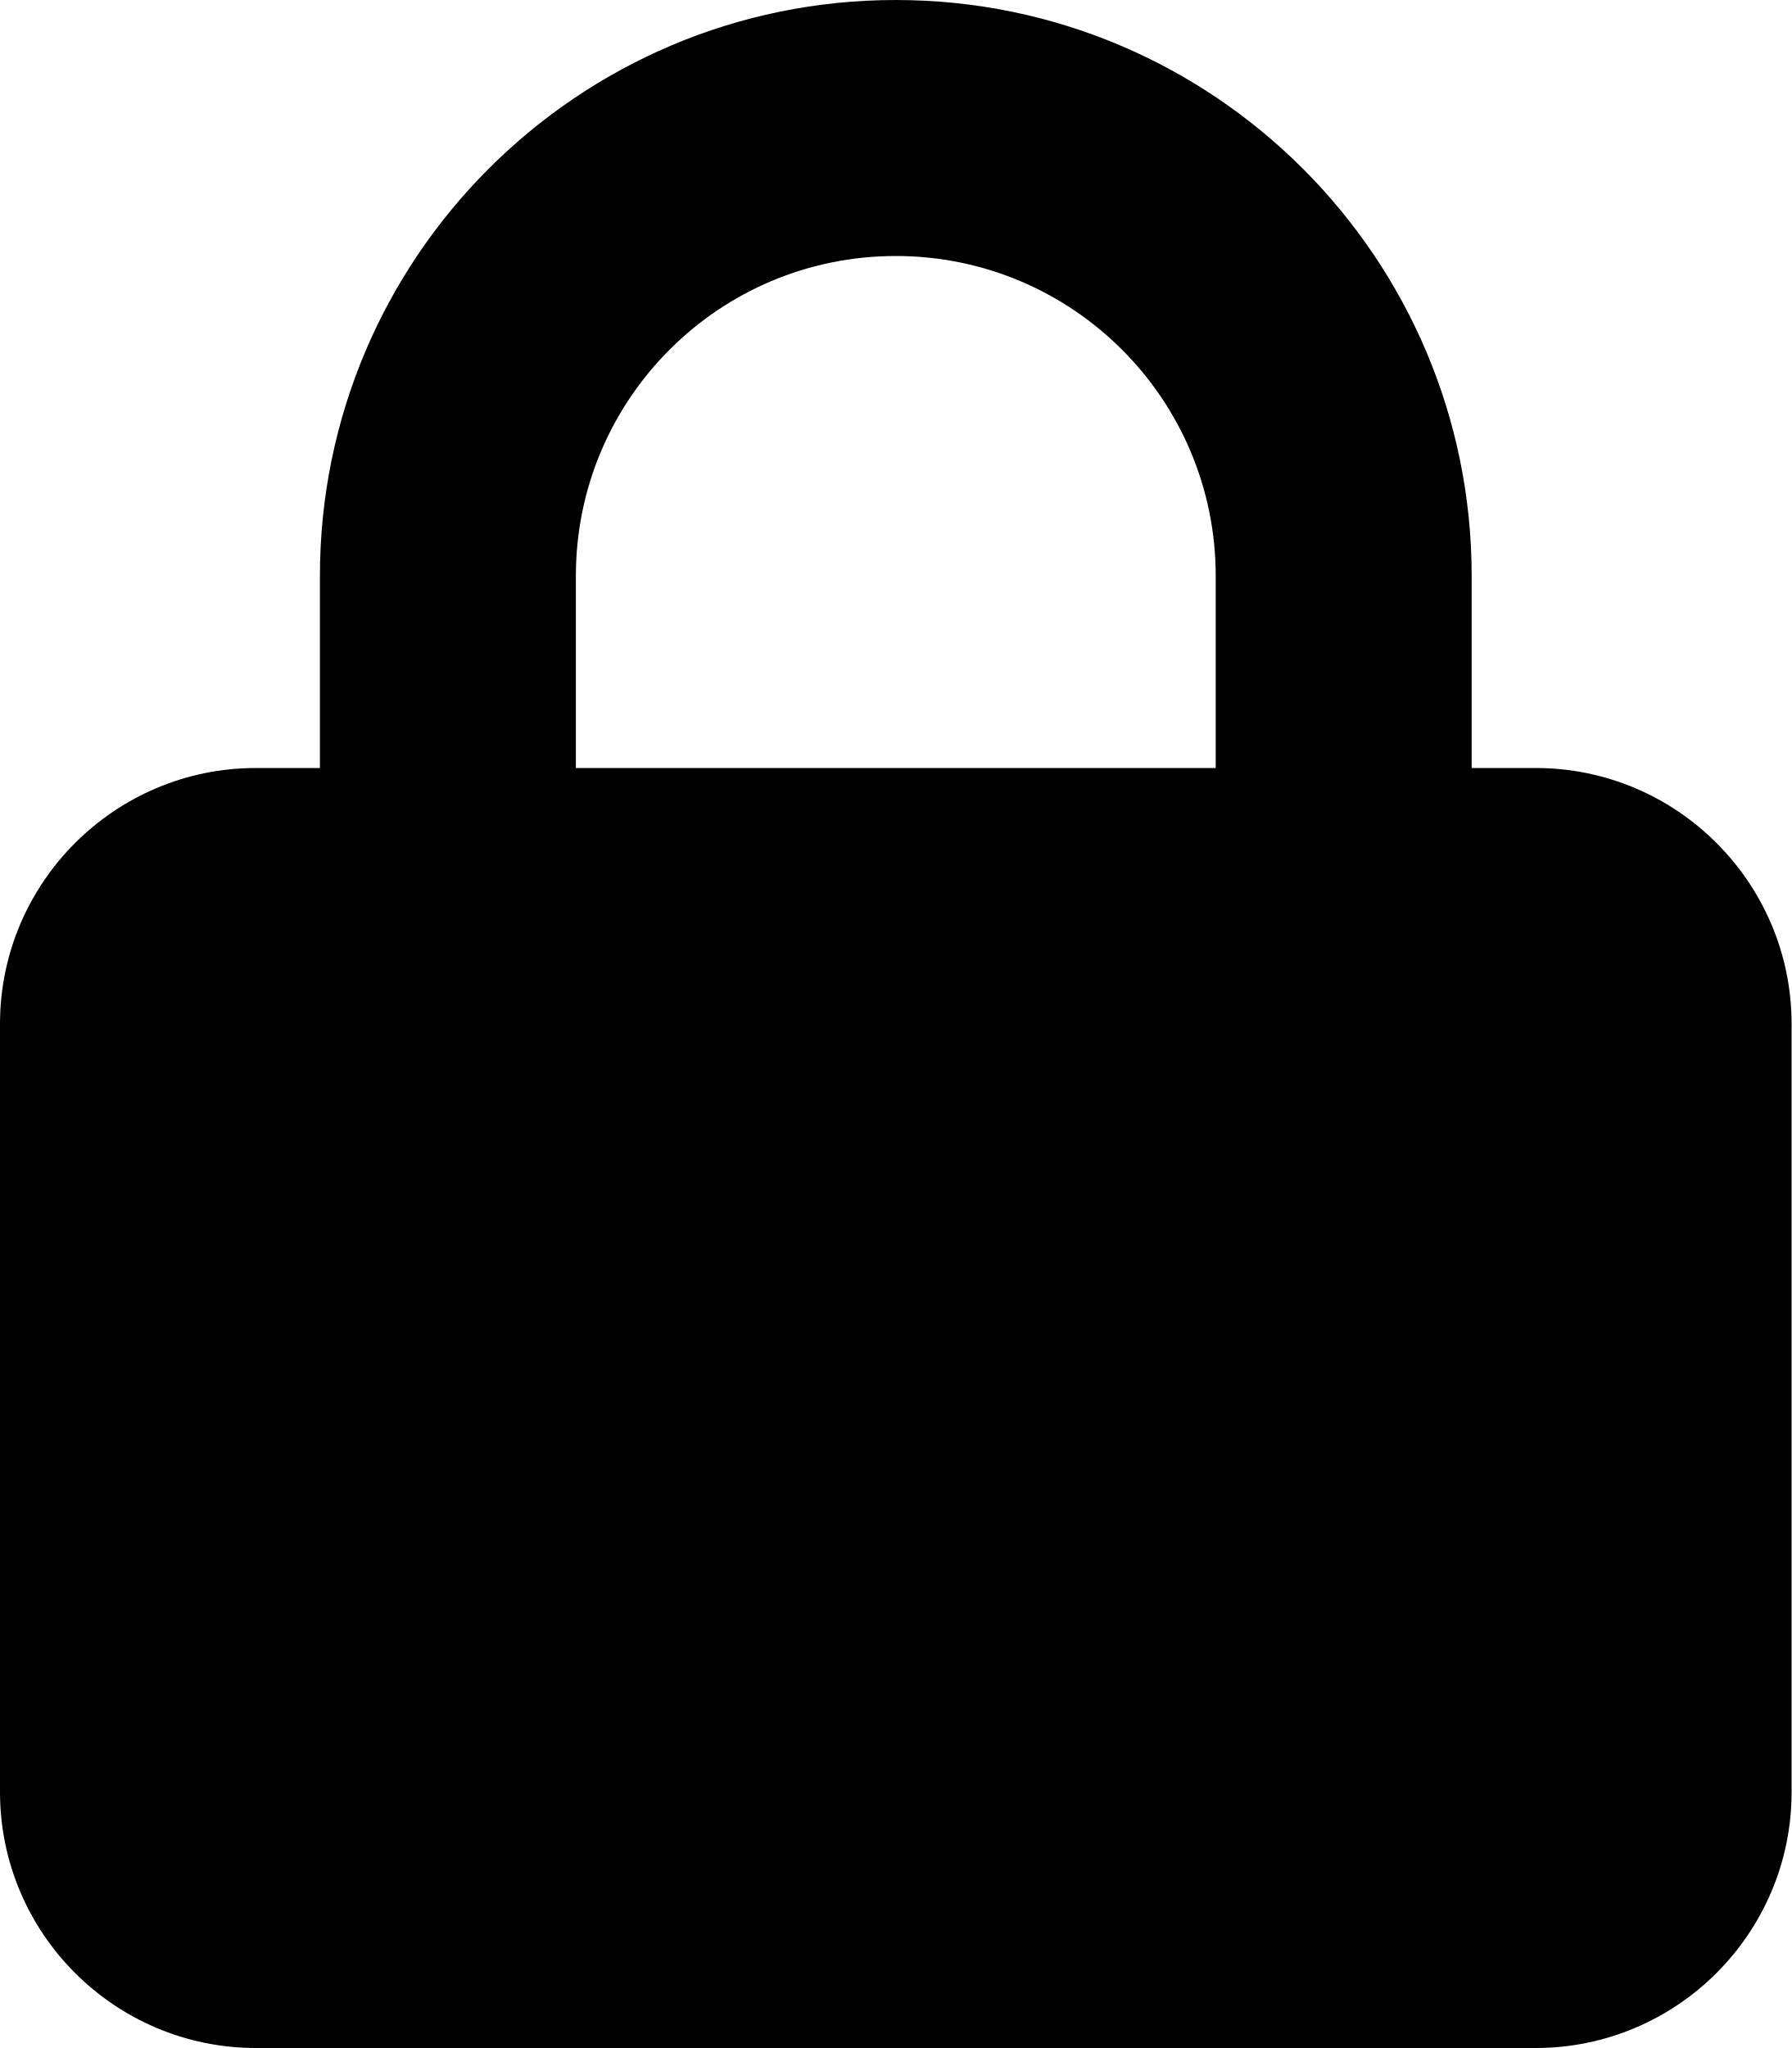
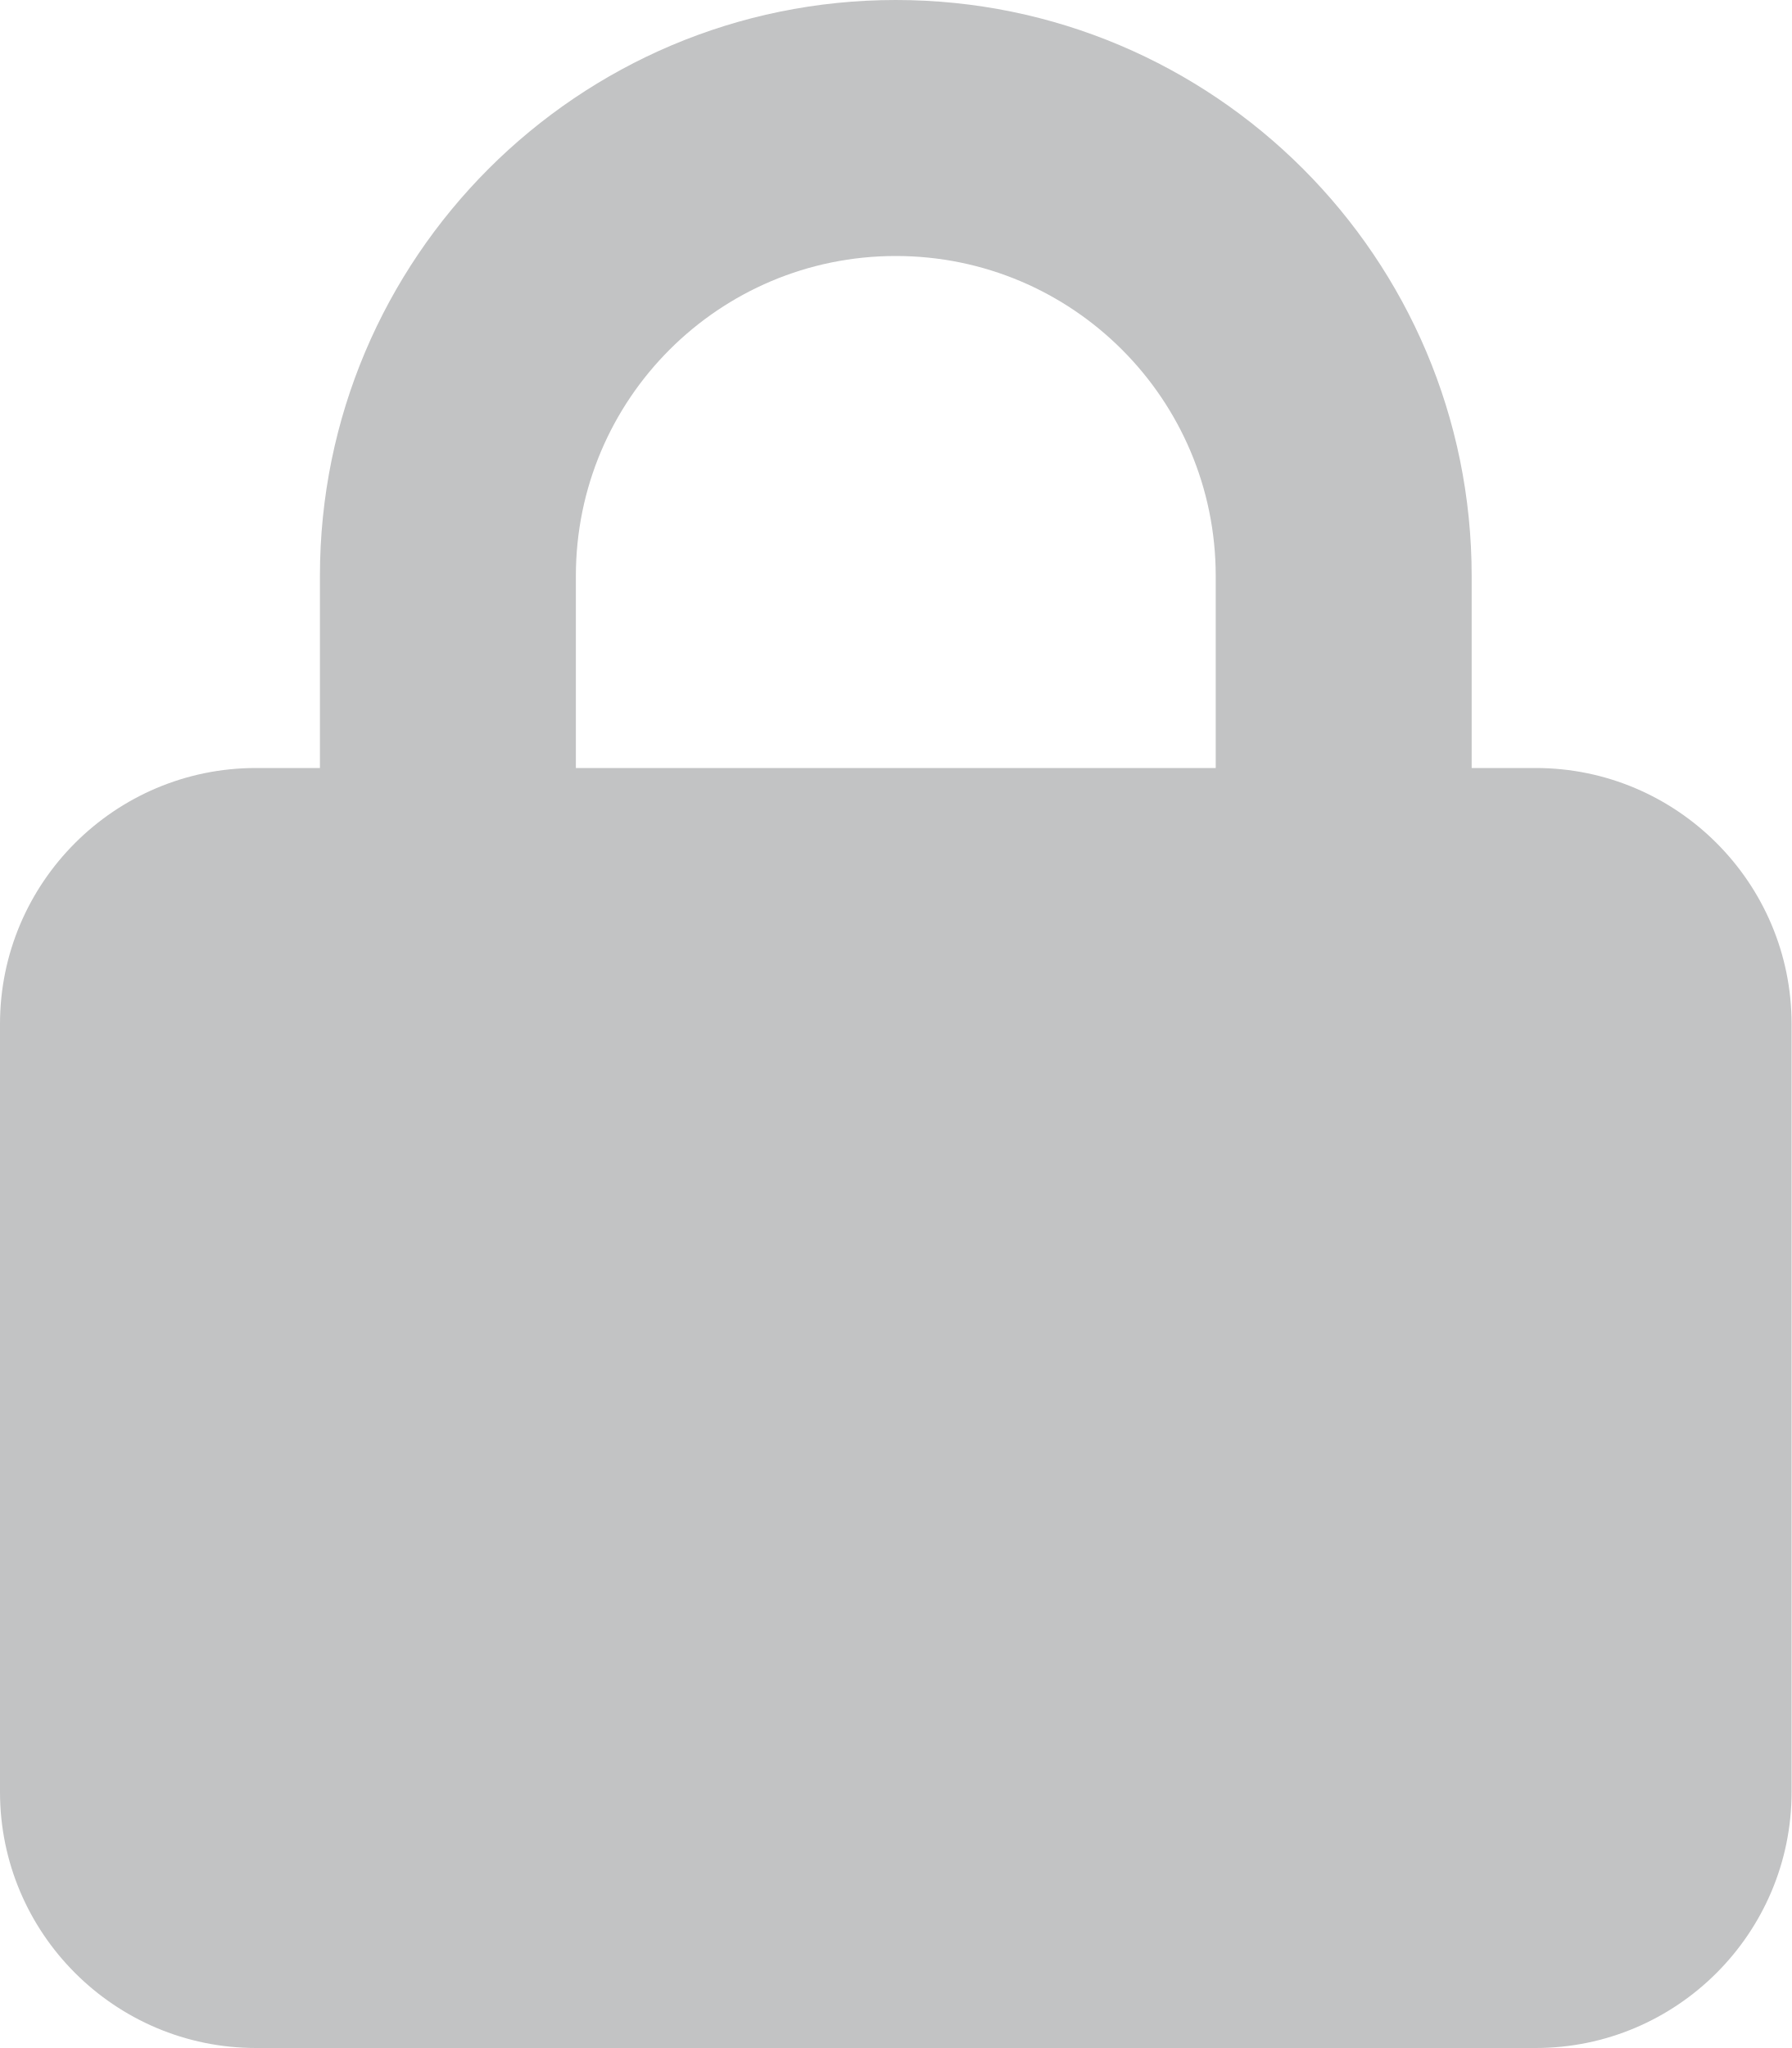
<svg xmlns="http://www.w3.org/2000/svg" viewBox="0 0 448 512">
-   <path d="M144 144l0 48 160 0 0-48c0-44.2-35.8-80-80-80s-80 35.8-80 80zM80 192l0-48C80 64.5 144.5 0 224 0s144 64.5 144 144l0 48 16 0c35.3 0 64 28.7 64 64l0 192c0 35.3-28.7 64-64 64L64 512c-35.3 0-64-28.7-64-64L0 256c0-35.3 28.7-64 64-64l16 0z" />
+   <path fill="#c2c3c4" d="M144 144l0 48 160 0 0-48c0-44.2-35.8-80-80-80s-80 35.8-80 80zM80 192l0-48C80 64.5 144.5 0 224 0s144 64.5 144 144l0 48 16 0c35.3 0 64 28.7 64 64l0 192c0 35.3-28.7 64-64 64L64 512c-35.3 0-64-28.7-64-64L0 256c0-35.3 28.7-64 64-64l16 0z" />
</svg>
